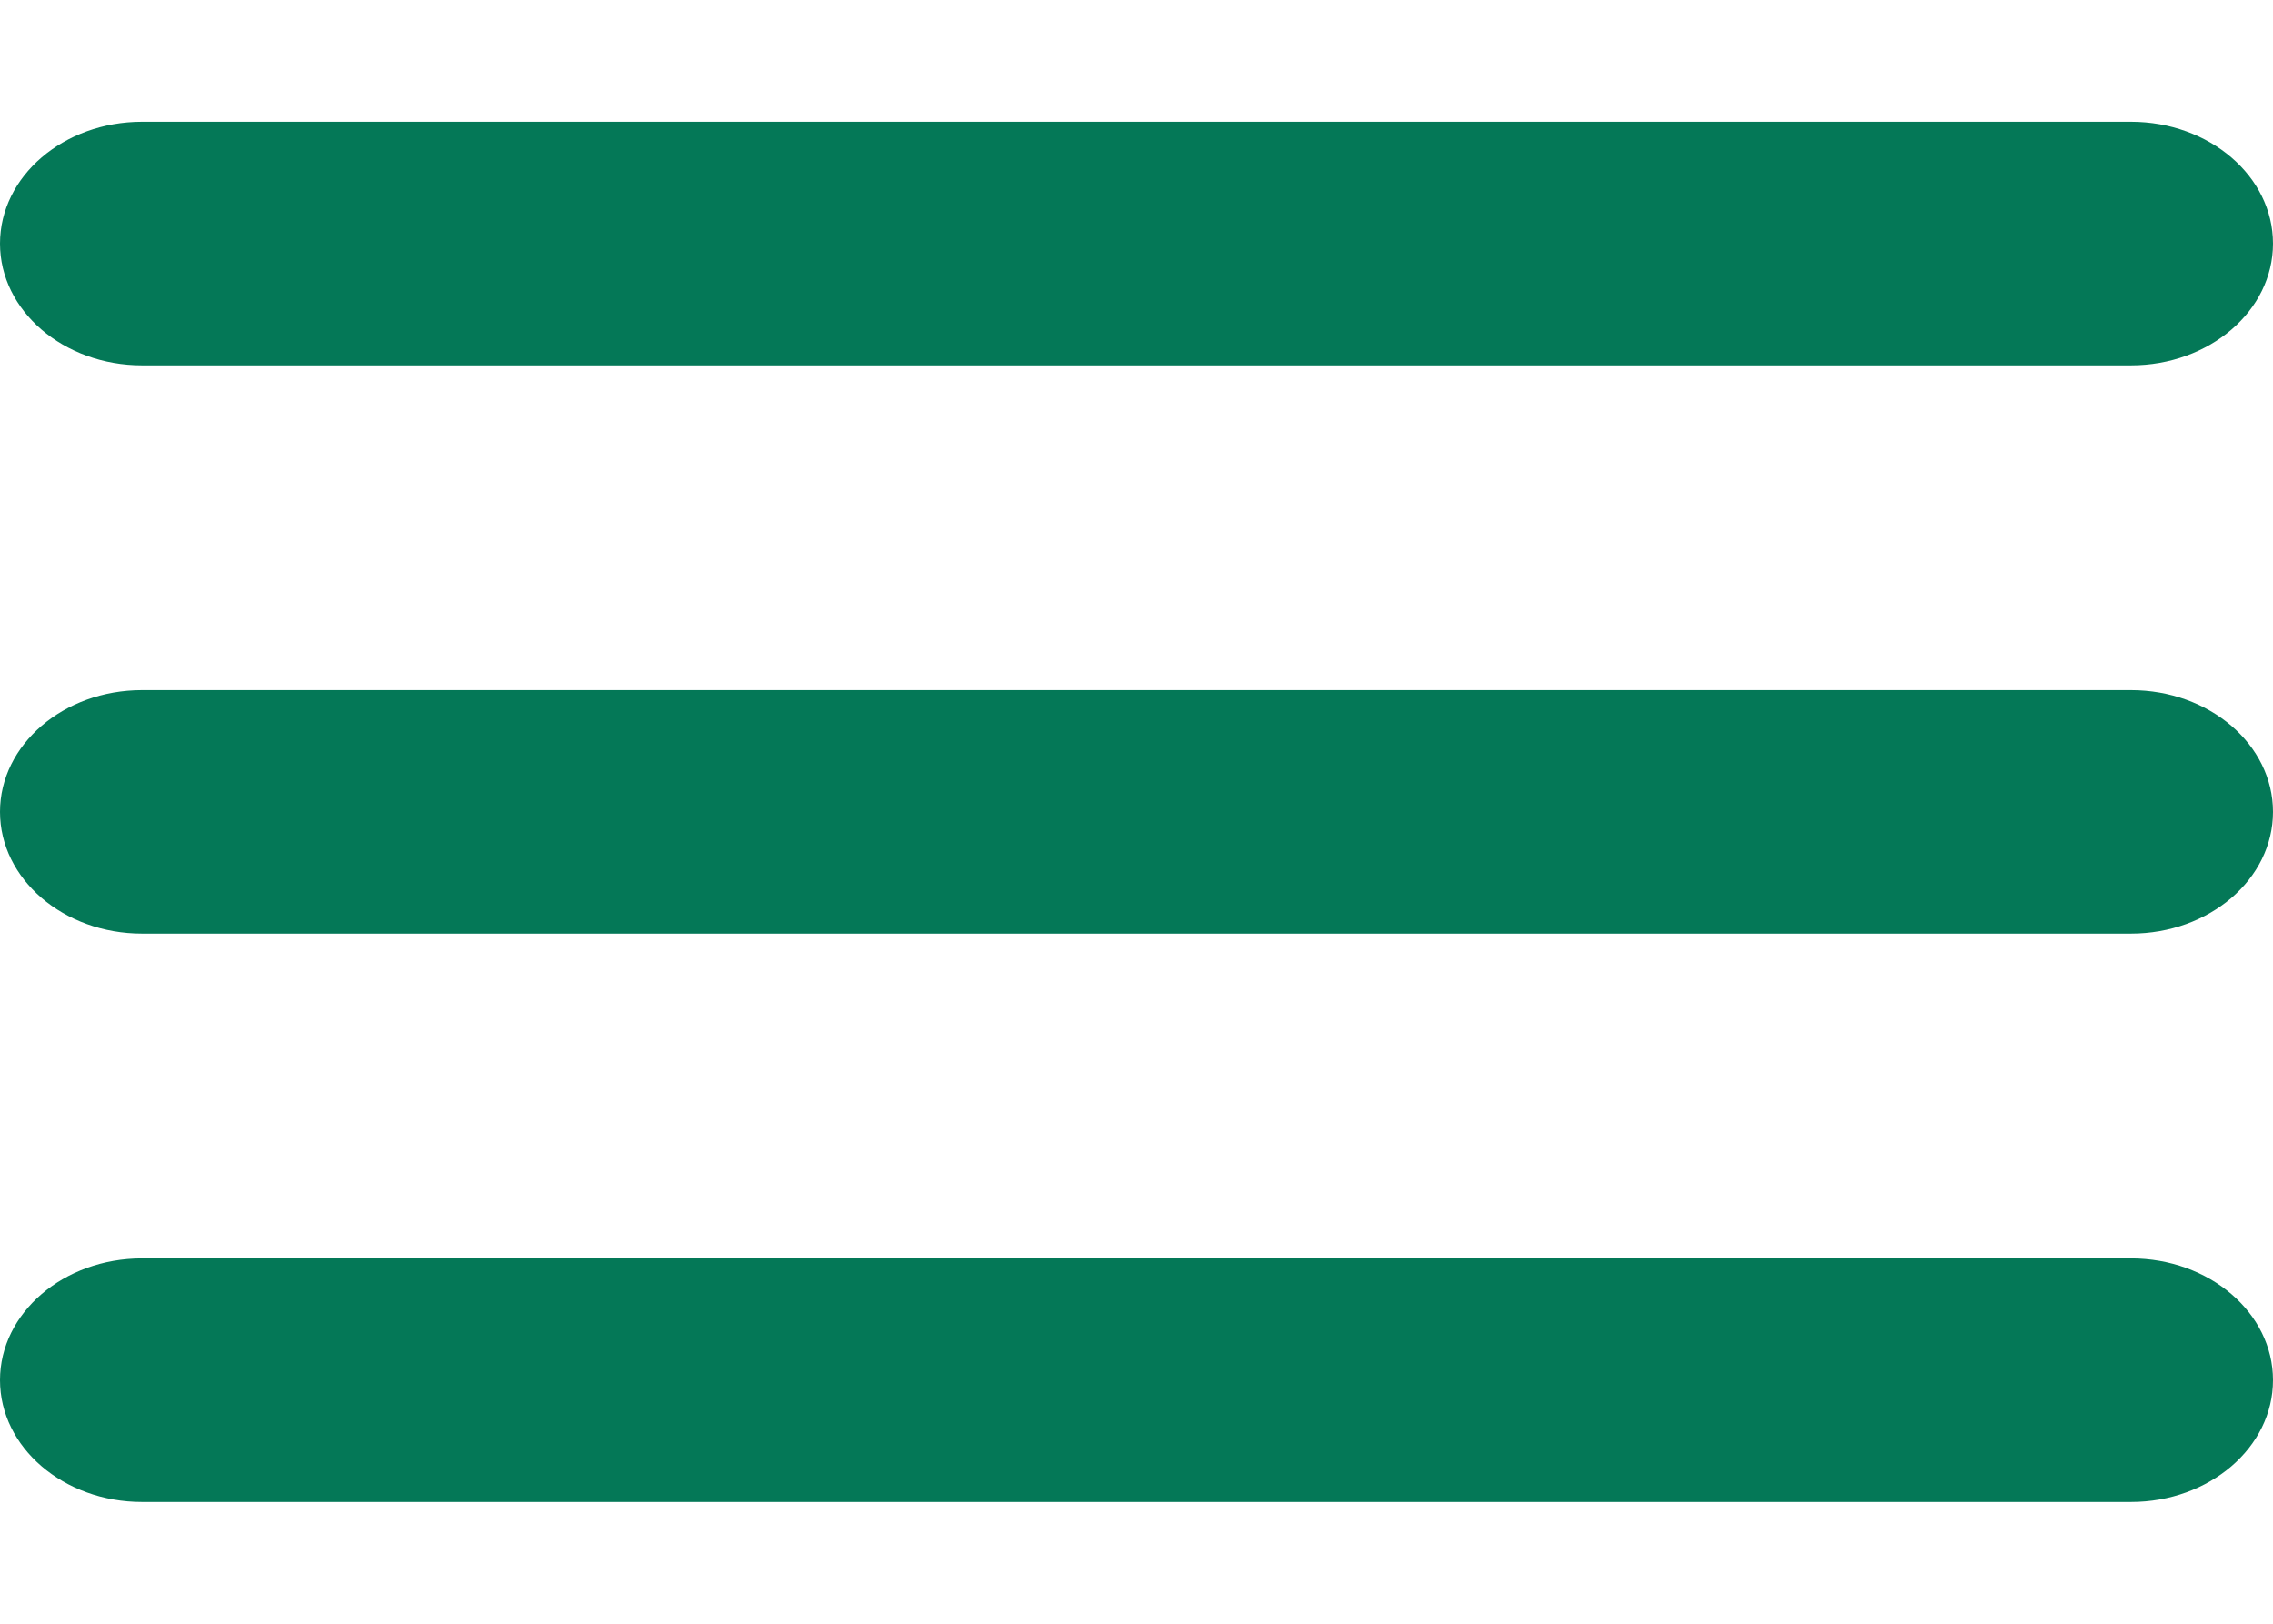
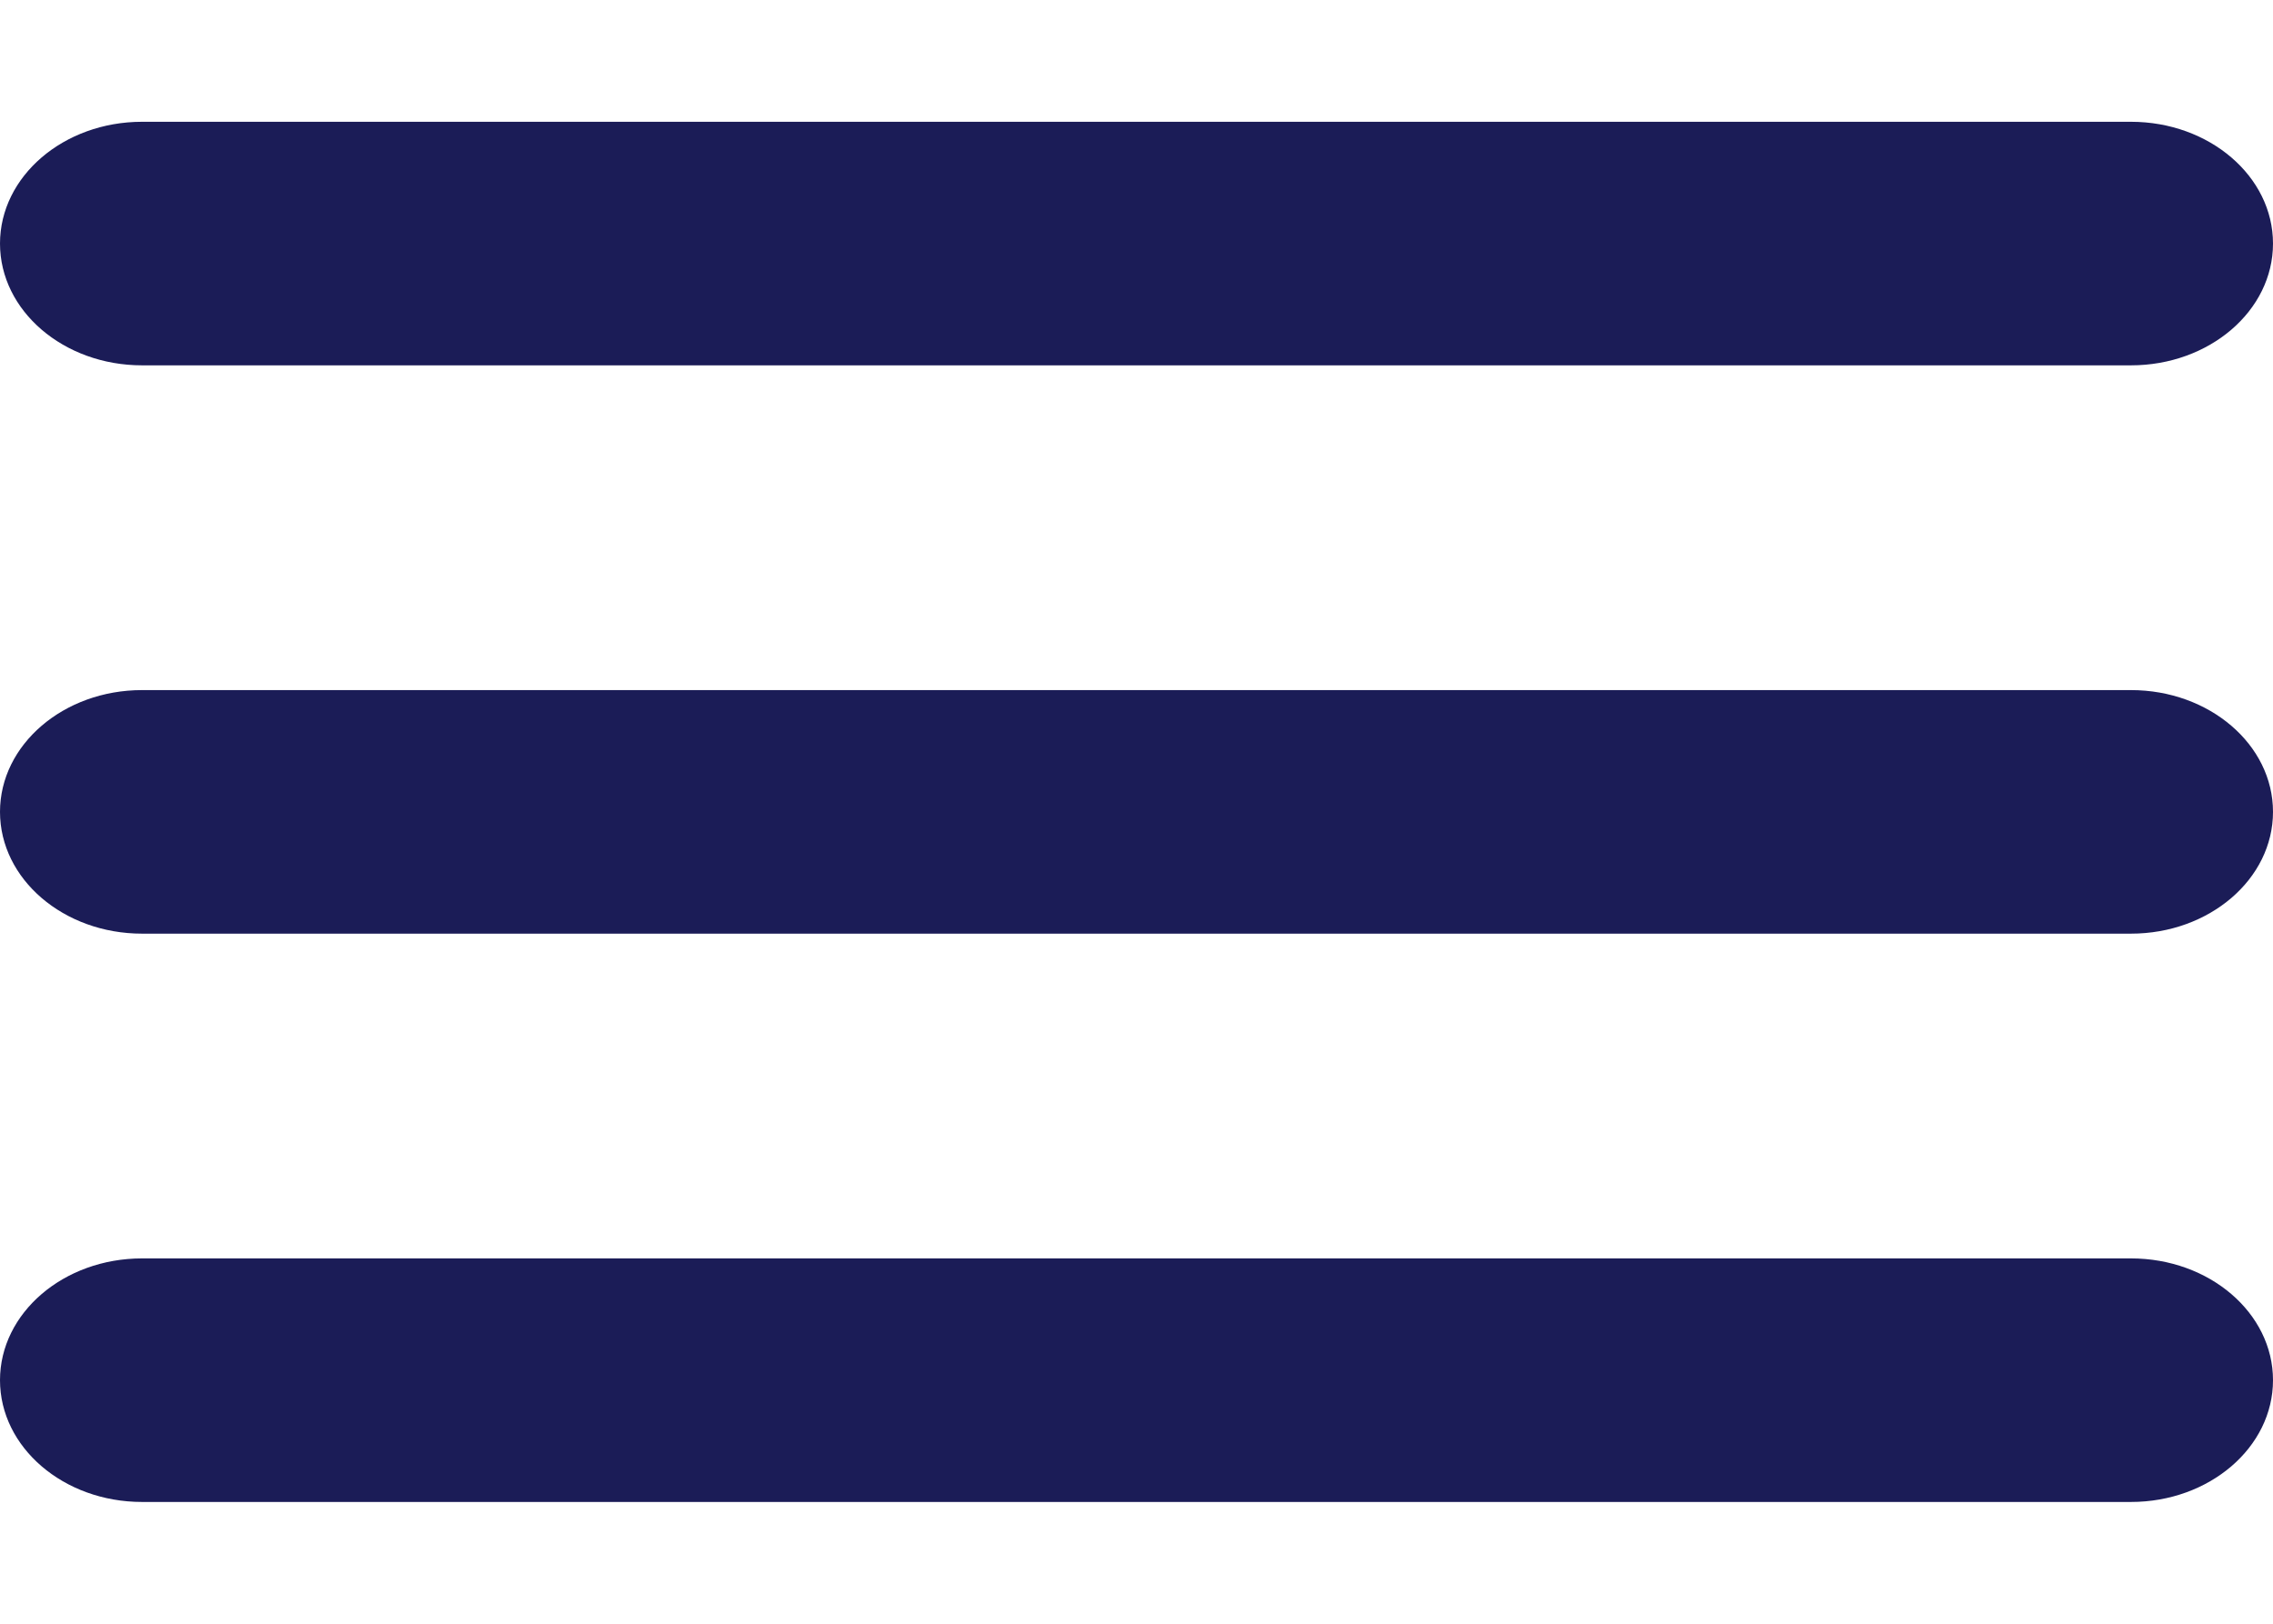
<svg xmlns="http://www.w3.org/2000/svg" width="14" height="10" viewBox="0 0 14 10" fill="none">
-   <path d="M0 1.5C0 1.086 0.392 0.75 0.875 0.75H13.125C13.608 0.75 14 1.086 14 1.5C14 1.914 13.608 2.25 13.125 2.25H0.875C0.392 2.25 0 1.914 0 1.5Z" fill="#047857" />
-   <path d="M0 5C0 4.586 0.392 4.25 0.875 4.25H13.125C13.608 4.25 14 4.586 14 5C14 5.414 13.608 5.75 13.125 5.75H0.875C0.392 5.75 0 5.414 0 5Z" fill="#047857" />
-   <path d="M0.875 7.75C0.392 7.75 0 8.086 0 8.5C0 8.914 0.392 9.25 0.875 9.25H13.125C13.608 9.25 14 8.914 14 8.5C14 8.086 13.608 7.75 13.125 7.75H0.875Z" fill="#047857" />
+   <path d="M0 1.5C0 1.086 0.392 0.75 0.875 0.75H13.125C13.608 0.75 14 1.086 14 1.5C14 1.914 13.608 2.25 13.125 2.25H0.875C0.392 2.25 0 1.914 0 1.5Z" fill="#1B1C57" />
+   <path d="M0 5C0 4.586 0.392 4.25 0.875 4.25H13.125C13.608 4.25 14 4.586 14 5C14 5.414 13.608 5.75 13.125 5.75H0.875C0.392 5.75 0 5.414 0 5Z" fill="#1B1C57" />
+   <path d="M0.875 7.75C0.392 7.75 0 8.086 0 8.5C0 8.914 0.392 9.25 0.875 9.25H13.125C13.608 9.25 14 8.914 14 8.5C14 8.086 13.608 7.75 13.125 7.75H0.875Z" fill="#1B1C57" />
</svg>
